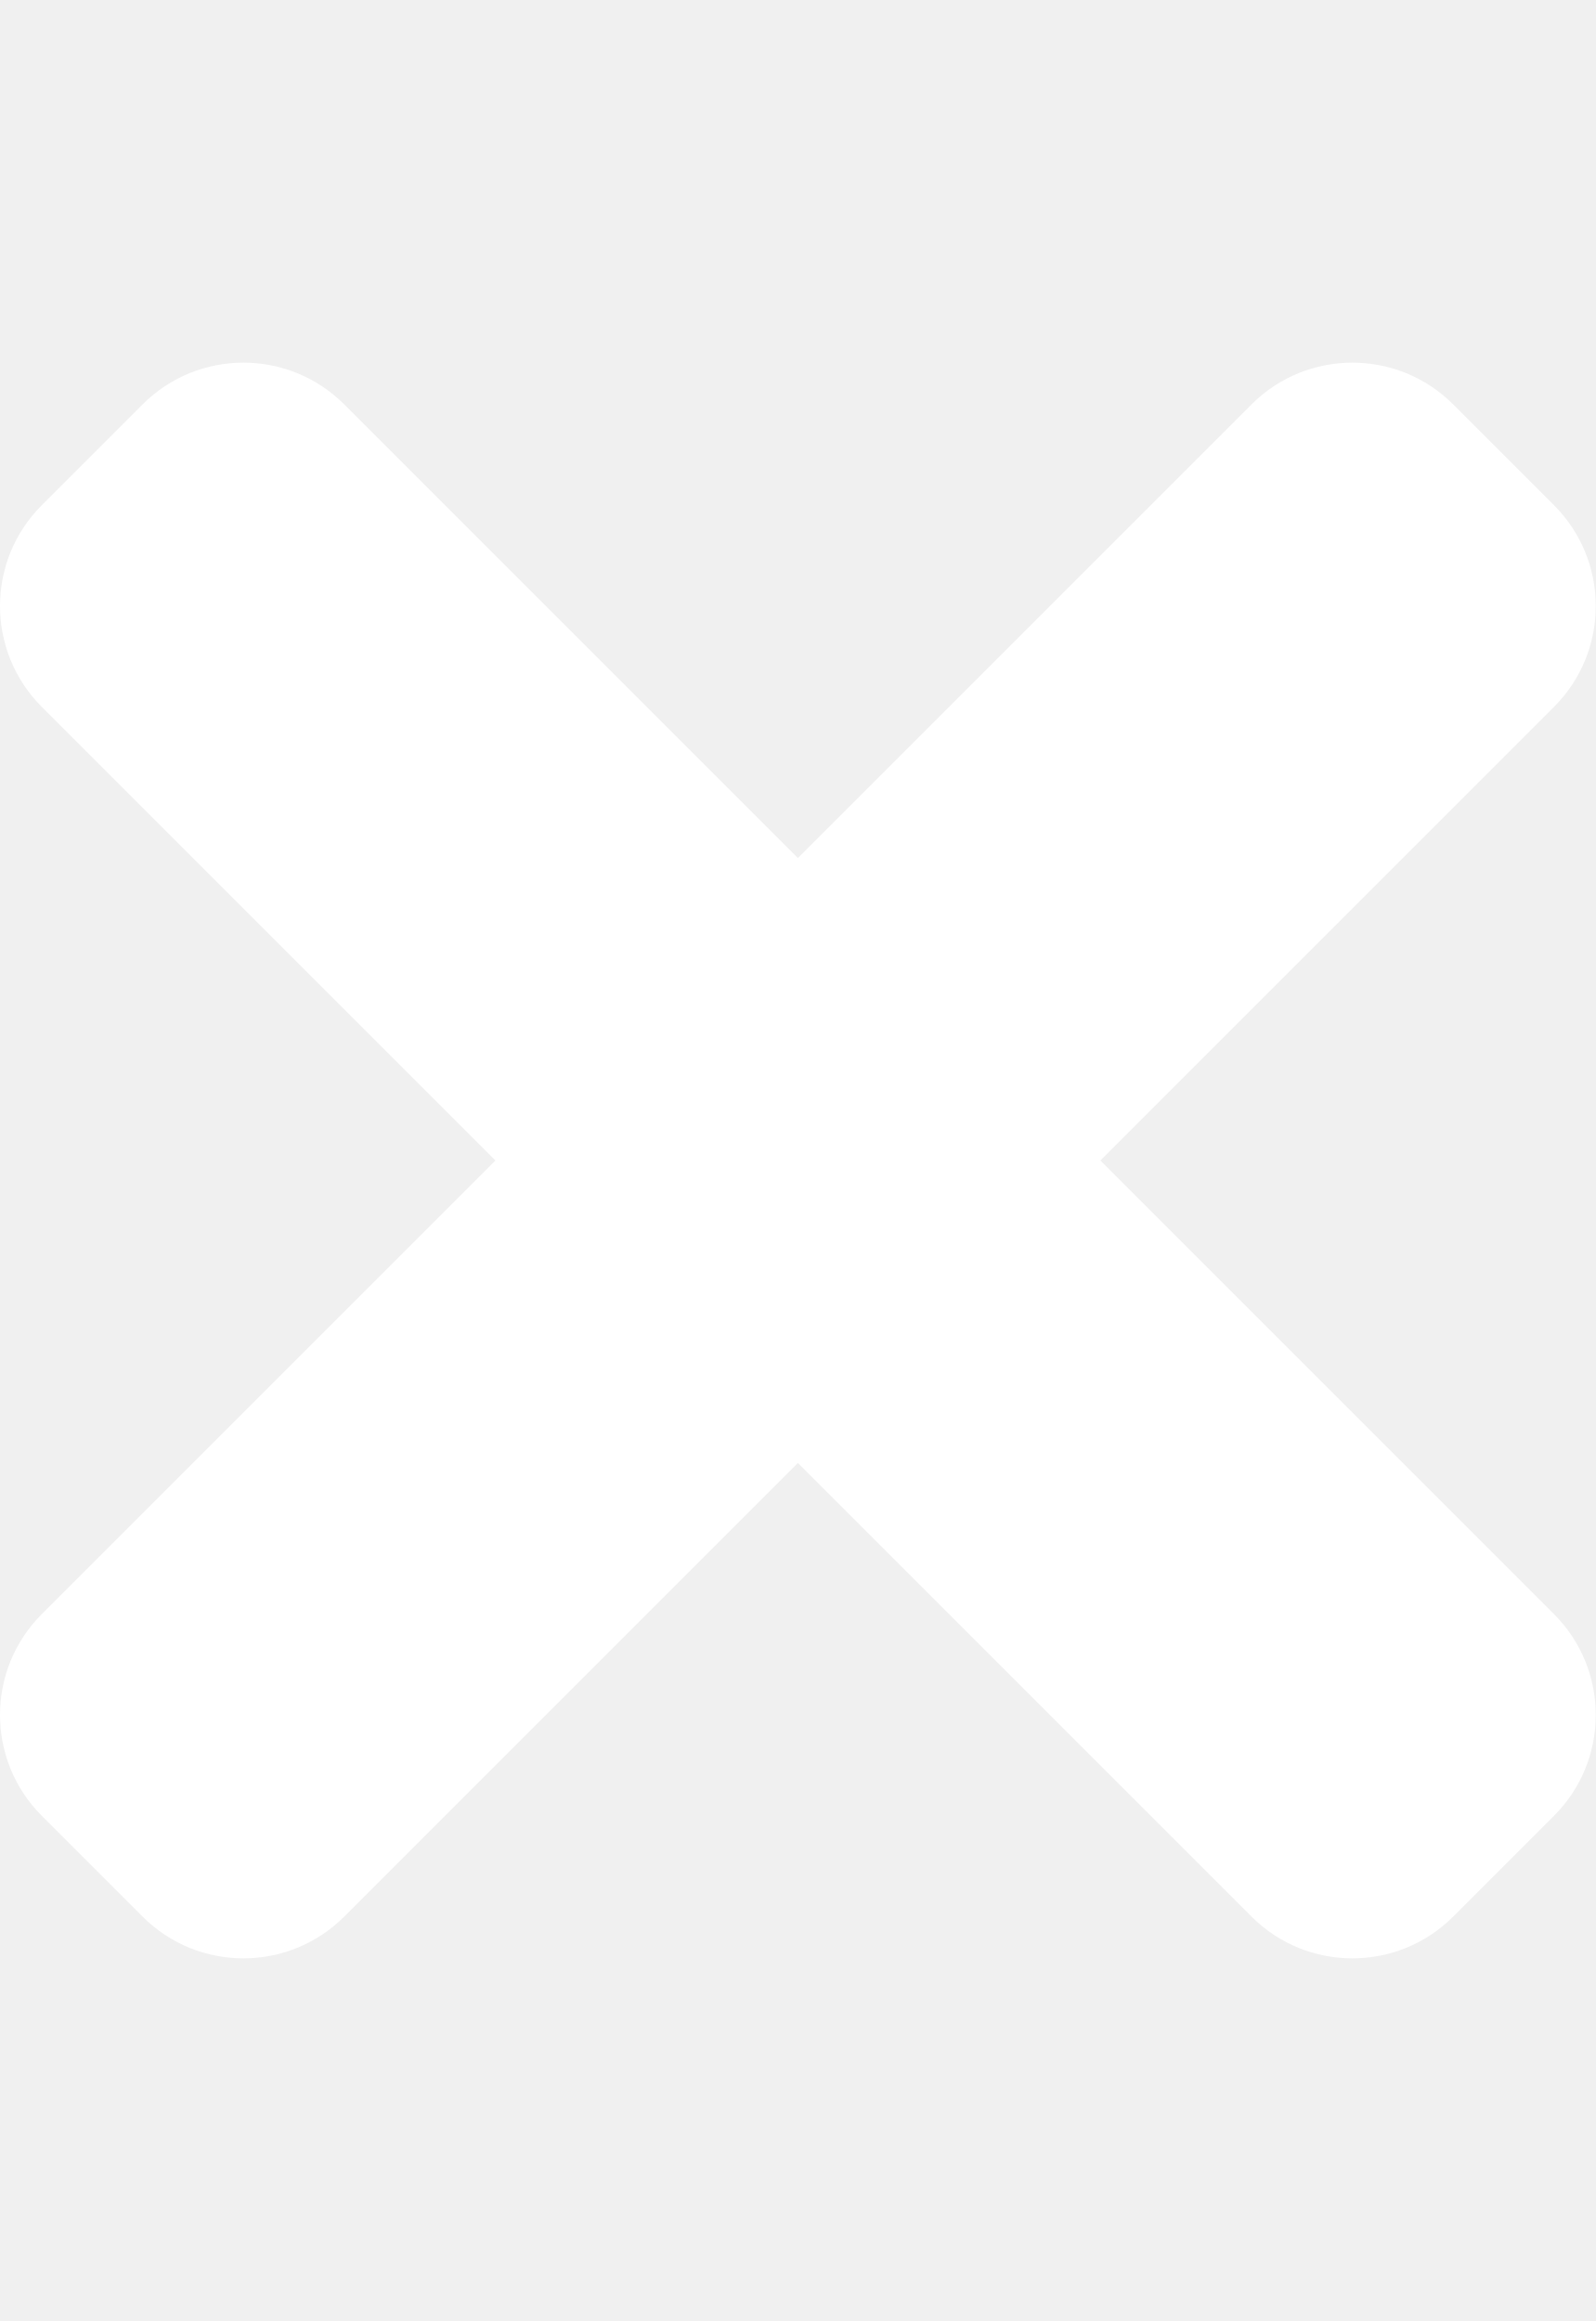
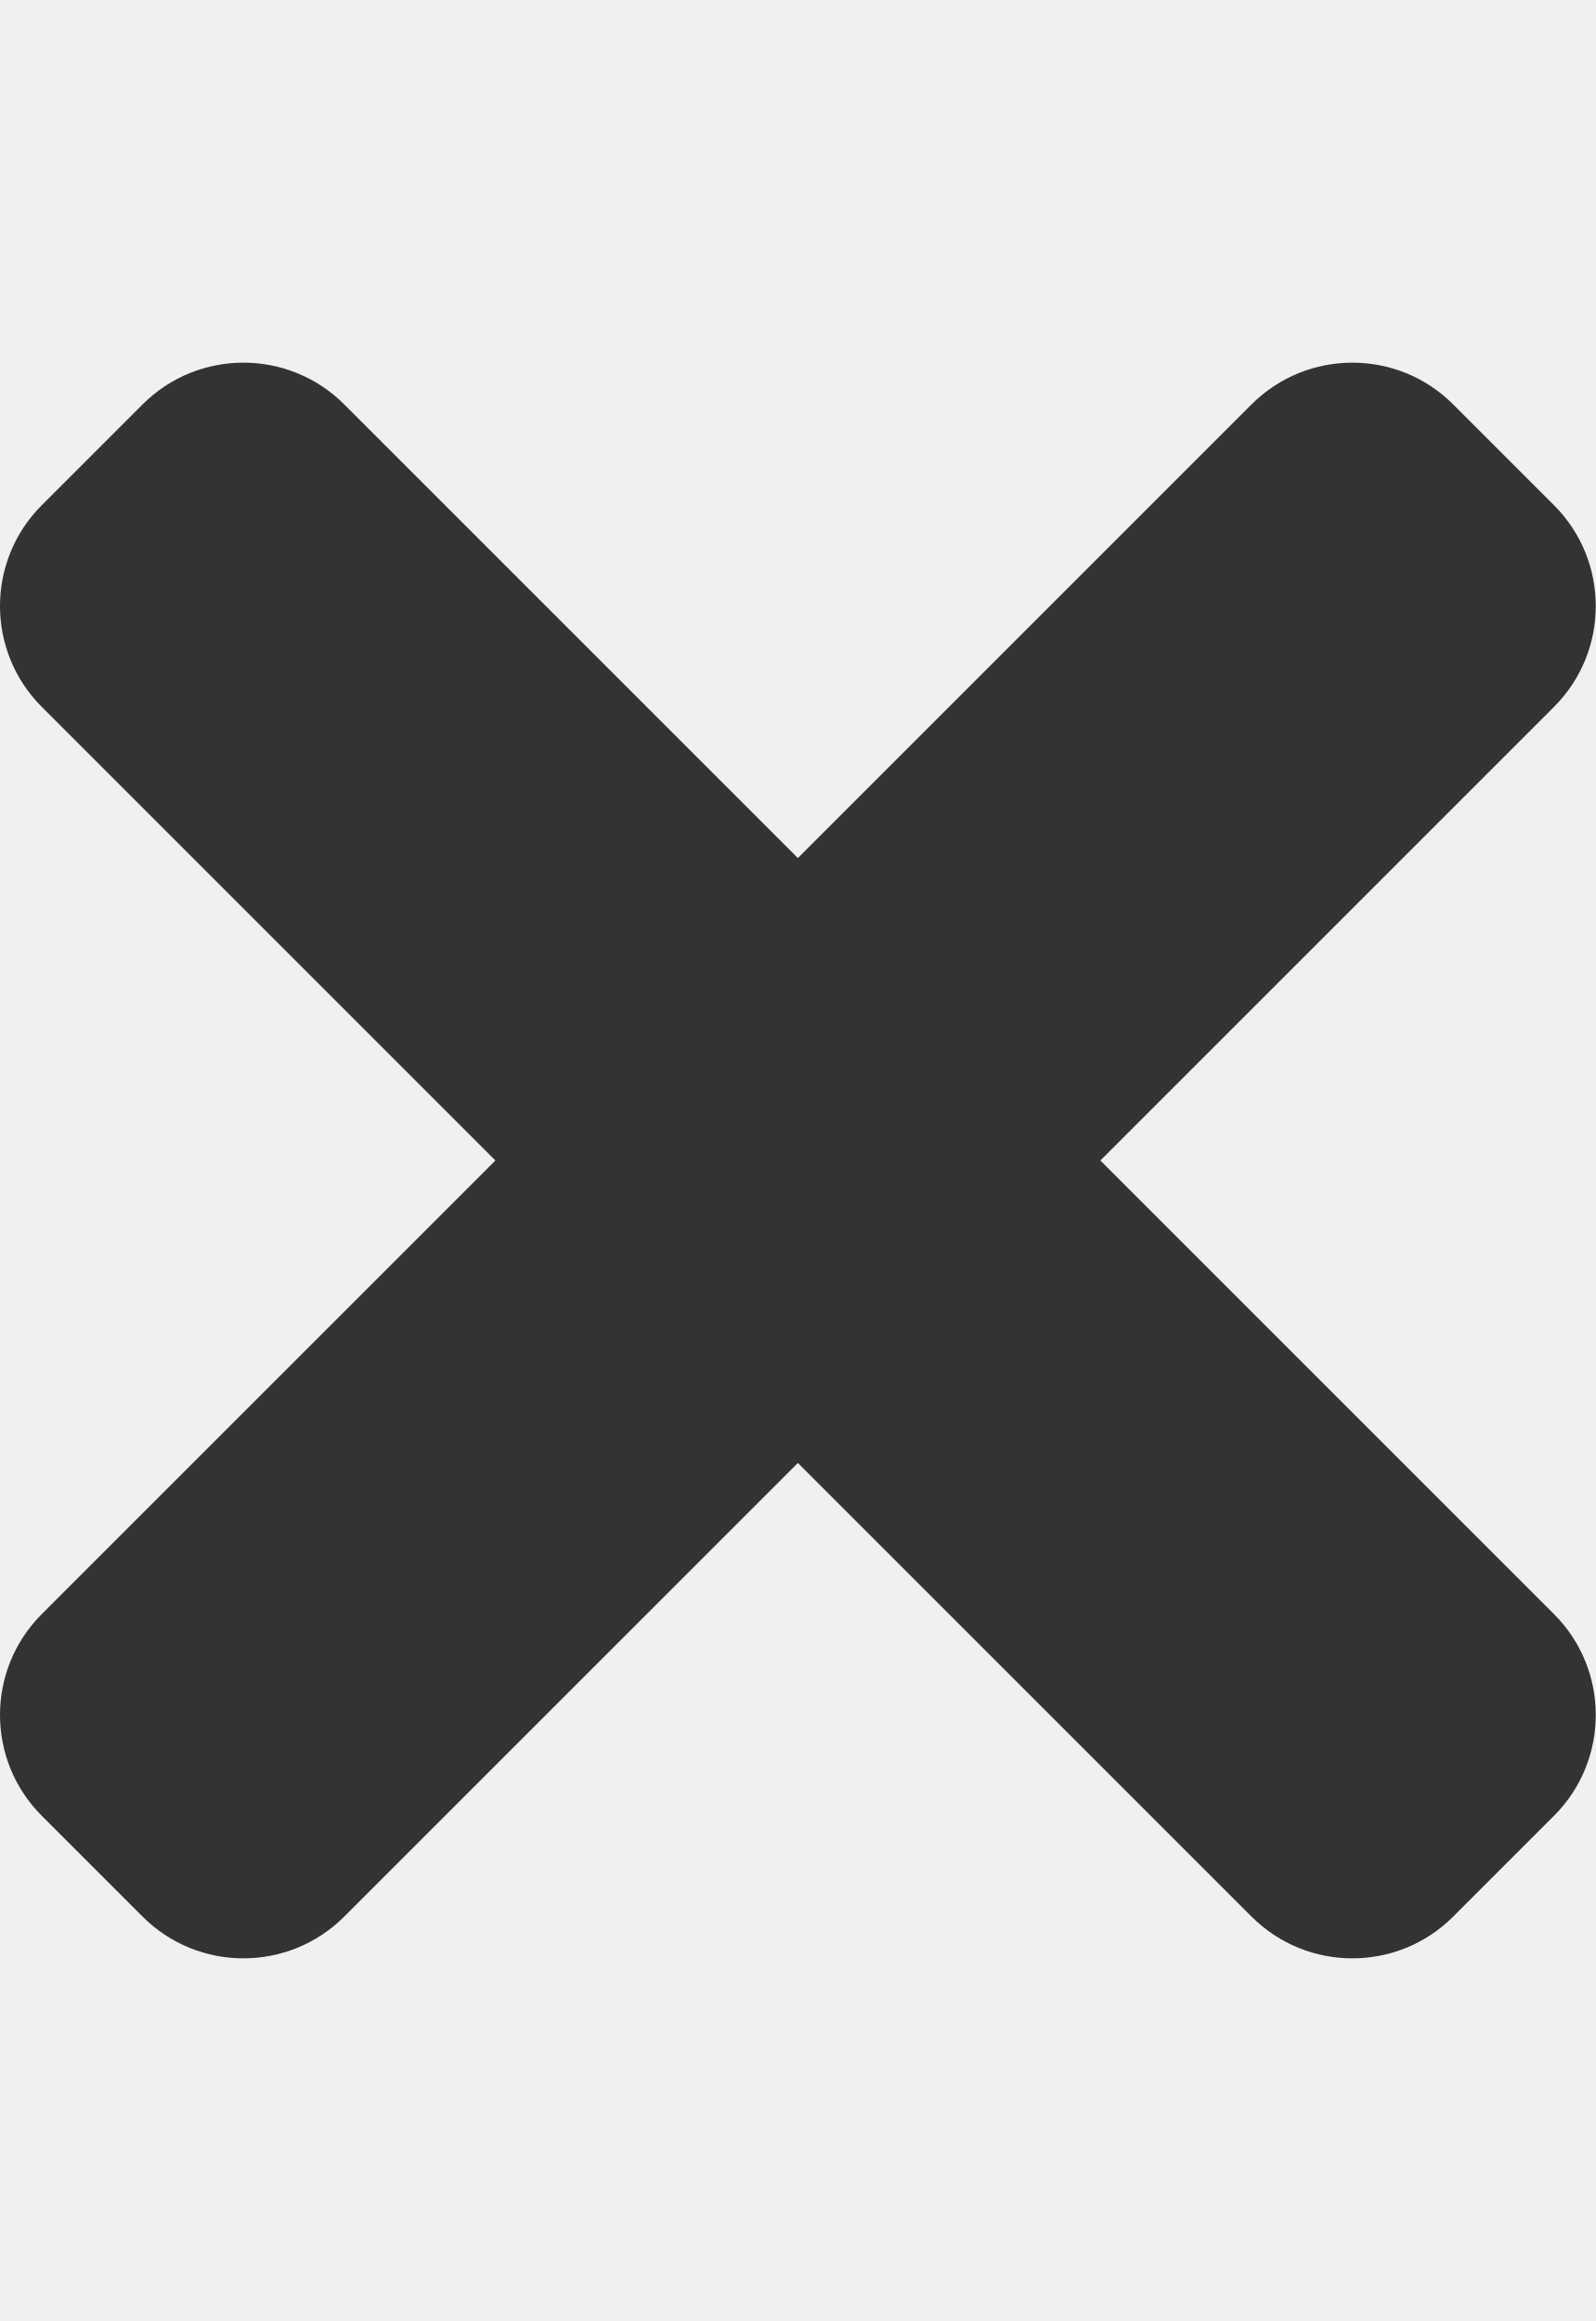
<svg xmlns="http://www.w3.org/2000/svg" aria-hidden="true" data-prefix="fas" data-icon="times" class="svg-inline--fa fa-times fa-w-11" role="img" viewBox="0 0 352 512">
-   <path fill="white" d="M242.72 256l100.07-100.07c12.28-12.28 12.28-32.19 0-44.48l-22.24-22.24c-12.28-12.28-32.19-12.28-44.48 0L176 189.28 75.93 89.21c-12.28-12.28-32.19-12.28-44.48 0L9.21 111.45c-12.28 12.28-12.28 32.19 0 44.48L109.28 256 9.21 356.07c-12.28 12.28-12.28 32.19 0 44.48l22.24 22.24c12.28 12.28 32.2 12.28 44.48 0L176 322.72l100.07 100.07c12.28 12.28 32.2 12.28 44.48 0l22.24-22.24c12.28-12.28 12.28-32.19 0-44.48L242.72 256z" />
+   <path fill="#333" d="M242.72 256l100.07-100.07c12.28-12.28 12.28-32.19 0-44.48l-22.24-22.24c-12.28-12.28-32.19-12.28-44.48 0L176 189.28 75.93 89.21c-12.28-12.28-32.19-12.28-44.48 0L9.21 111.45c-12.28 12.28-12.28 32.19 0 44.48L109.28 256 9.21 356.07c-12.28 12.28-12.28 32.19 0 44.48l22.24 22.24c12.28 12.28 32.2 12.28 44.48 0L176 322.72l100.07 100.07c12.28 12.28 32.2 12.28 44.48 0l22.24-22.24c12.28-12.28 12.28-32.19 0-44.48L242.72 256z" />
</svg>
